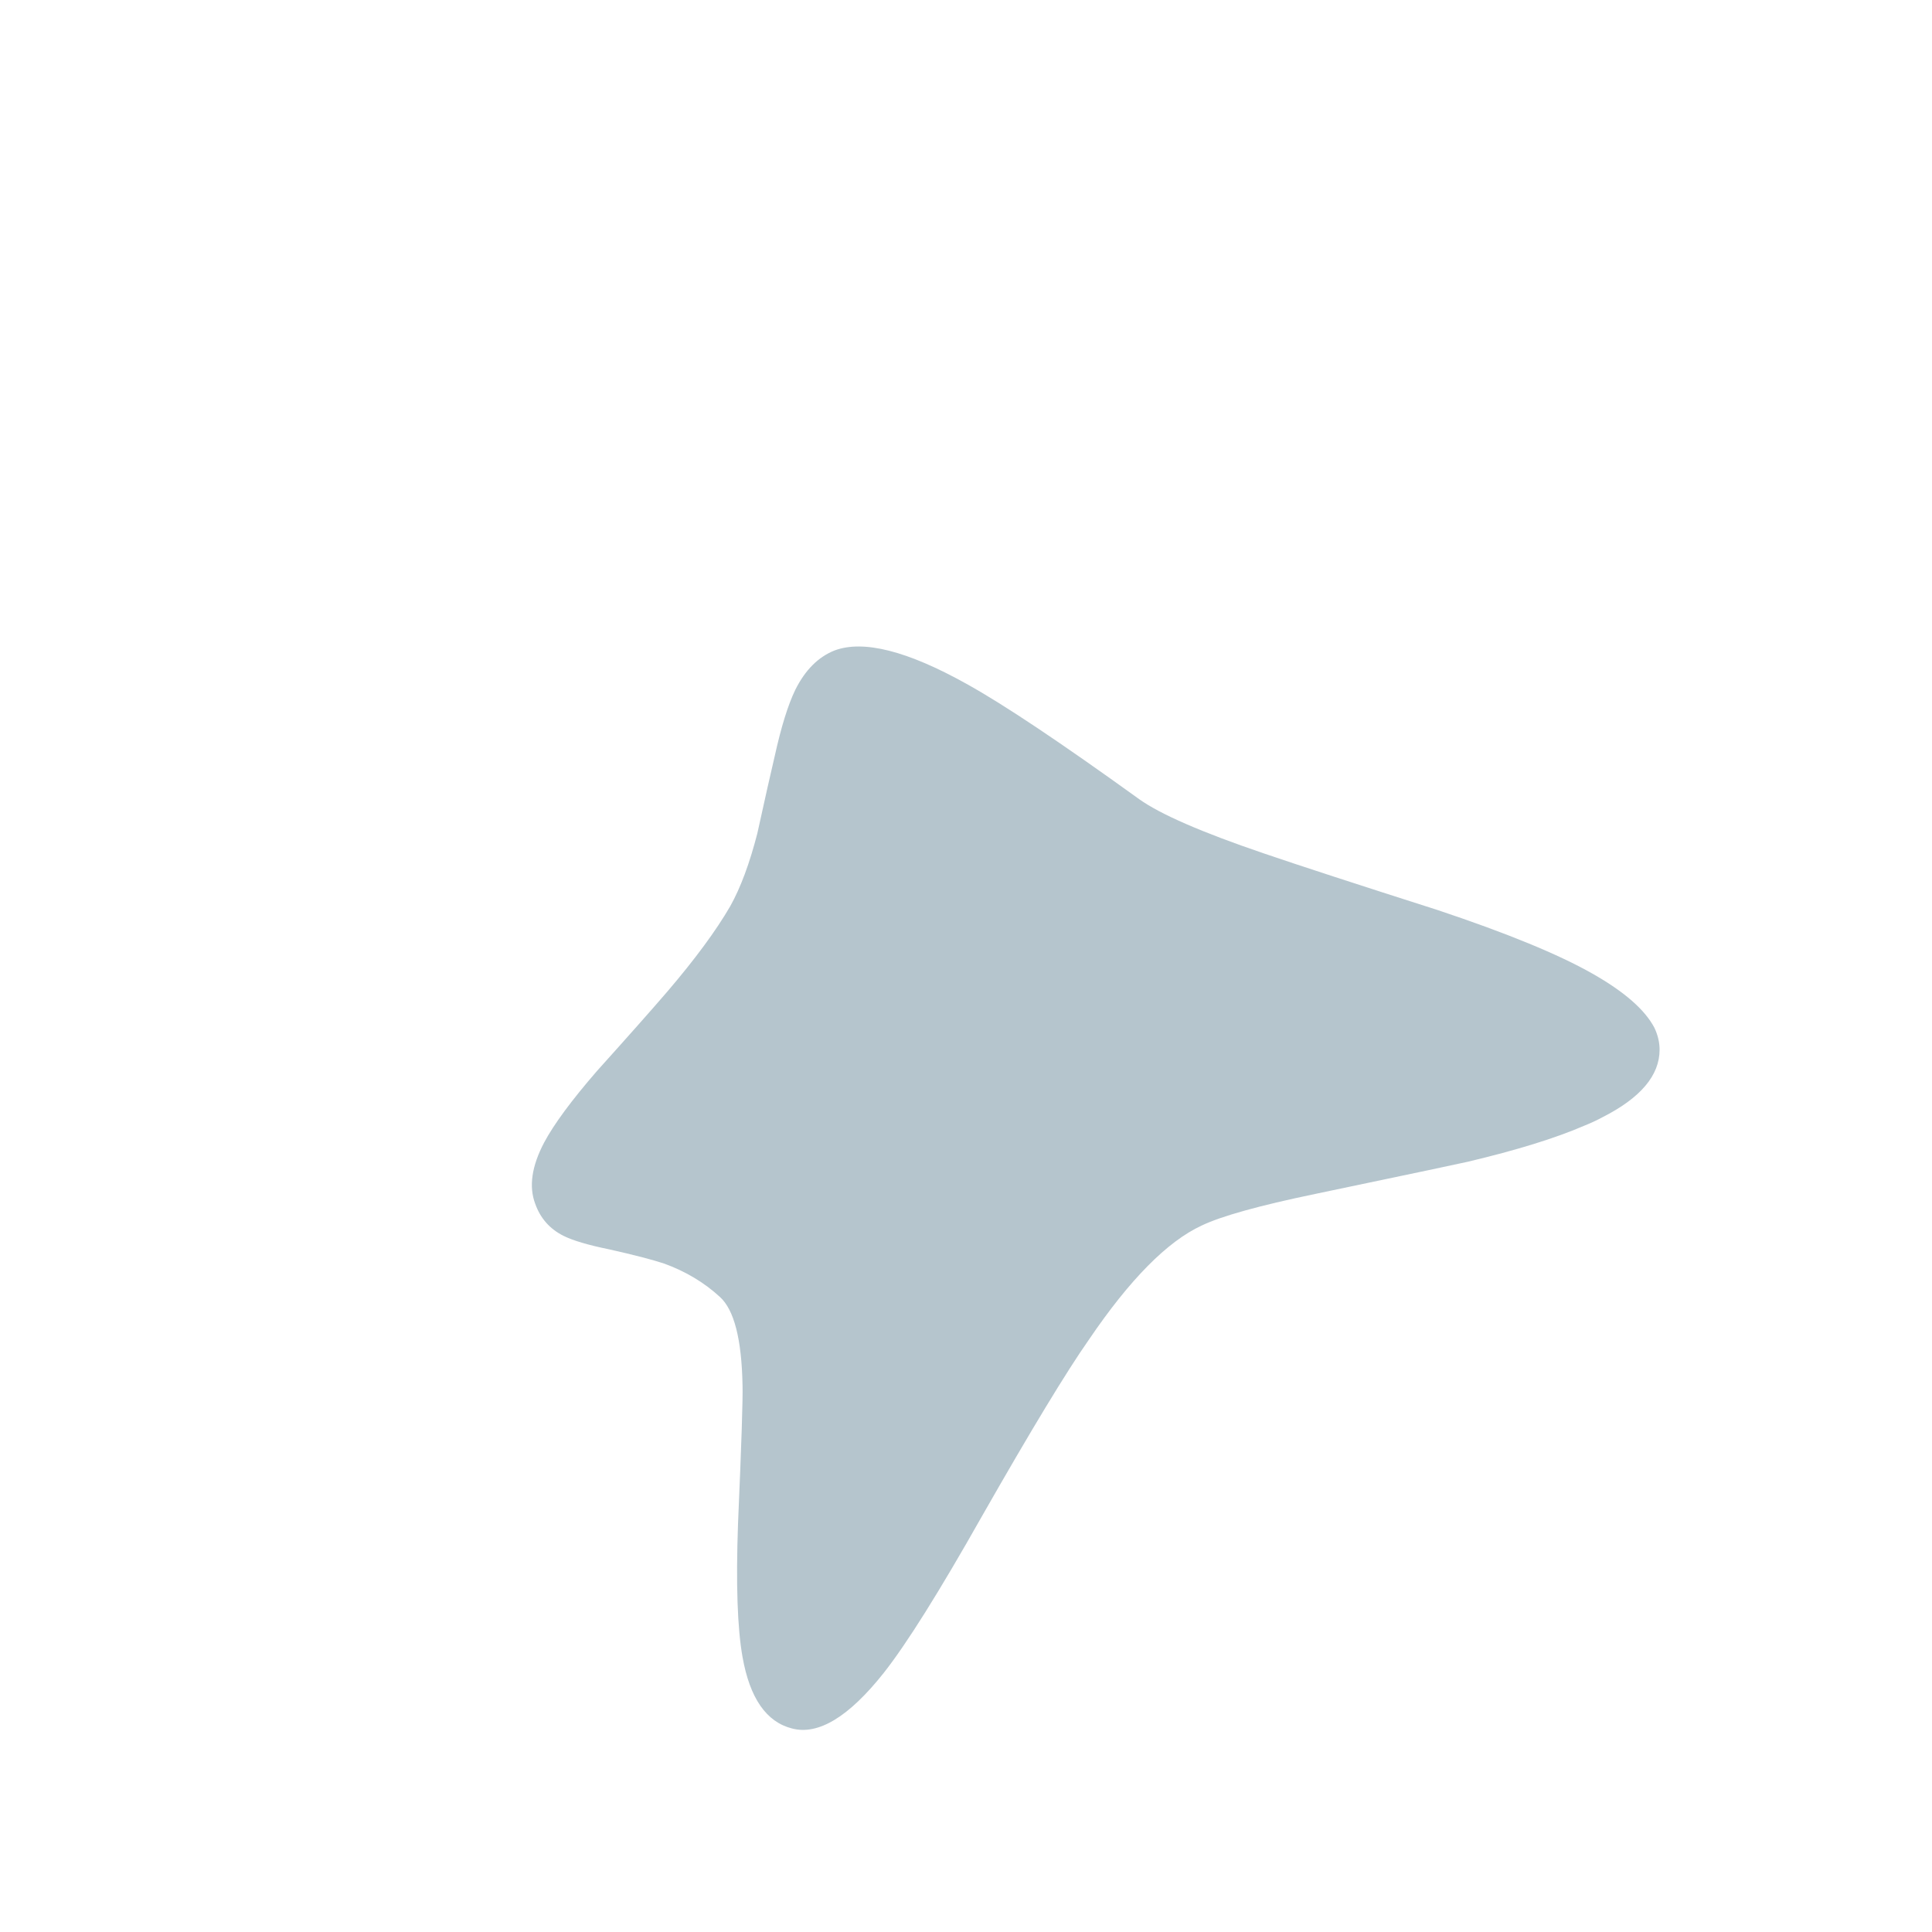
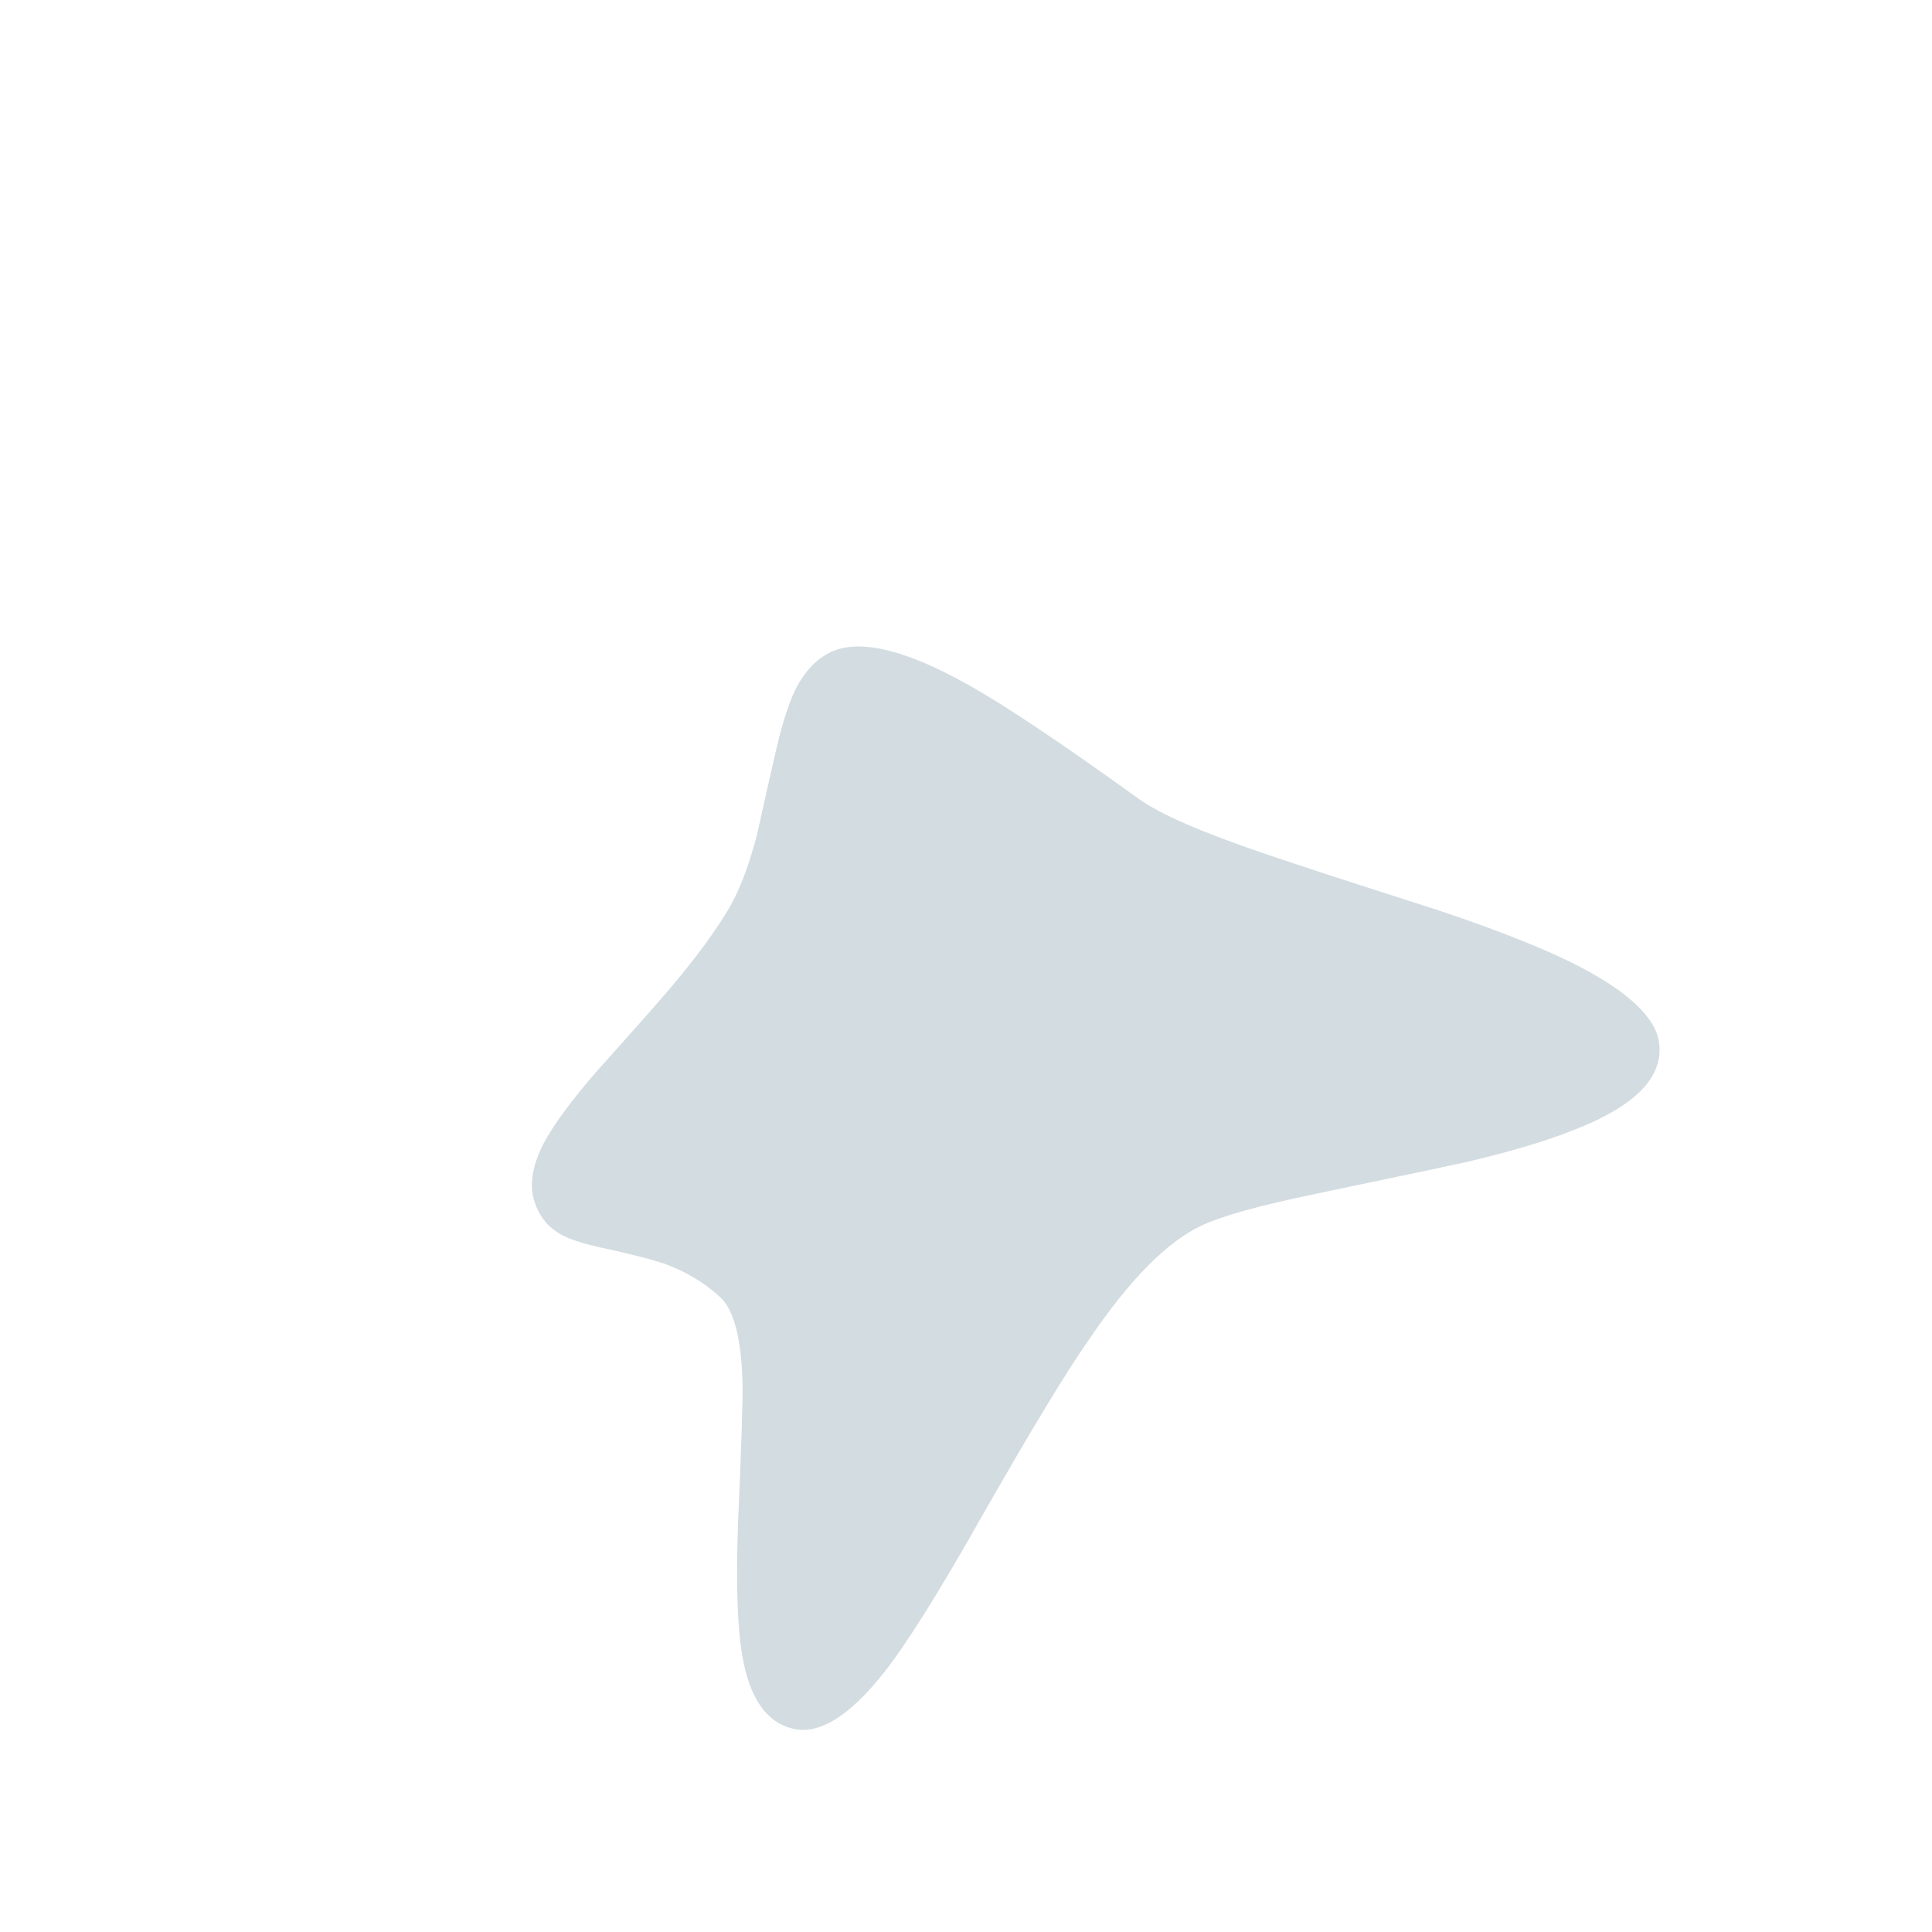
<svg xmlns="http://www.w3.org/2000/svg" id="Scene_1" image-rendering="auto" baseProfile="basic" version="1.1" x="0px" y="0px" width="150" height="150" viewBox="0 0 150 150">
-   <g id="Scene 1_0.0">
-     <path fill="#B5C5CD" d="M102.1,92.7Q113.8,90.25 113.95,90.2 119.65,88.85 123,87.4 123.75,87.1 124.4,86.75 128.85,84.5 128.85,81.5 128.85,80.65 128.45,79.8 127.35,77.7 123.65,75.6 119.7,73.35 111.6,70.65 102.2,67.65 98.1,66.25 90.9,63.8 88.45,62.05 79.3,55.45 75.05,53.1 68.15,49.25 64.8,50.5 62.9,51.25 61.75,53.55 60.9,55.3 60.15,58.7 59.7,60.6 58.8,64.7 57.9,68.2 56.7,70.35 55.05,73.2 51.8,77 49.95,79.15 46.35,83.15 43.4,86.55 42.25,88.7 40.8,91.45 41.55,93.45 42.15,95.15 43.75,95.95 44.85,96.5 47.3,97 50.2,97.65 51.55,98.1 54.05,99 55.9,100.7 57.55,102.2 57.65,107.55 57.7,109.05 57.3,118.3 57.05,125.3 57.65,128.65 58.5,133.45 61.5,134.2 64.55,135 68.6,129.9 71.25,126.55 76.25,117.7 81.95,107.7 84.55,104 89.3,97 93.3,95.15 95.6,94.05 102.1,92.7" />
+   <g>
+     <g id="Symbol_1" transform="matrix(1 0 0 1 41.3 50.2)" opacity="0.6">
+       <path fill="#B5C5CD" d="M87.15,29.6Q86.05,27.5 82.35,25.4 78.4,23.15 70.3,20.45 60.9,17.45 56.8,16.05 49.6,13.6 47.15,11.85 38,5.25 33.75,2.9 26.85,-0.95 23.5,0.3 21.6,1.05 20.45,3.35 19.6,5.1 18.85,8.5 18.4,10.4 17.5,14.5 16.6,18 15.4,20.15 13.75,23 10.5,26.8 8.65,28.95 5.05,32.95 2.1,36.35 0.95,38.5 -0.5,41.25 0.25,43.25 0.85,44.95 2.45,45.75 3.55,46.3 6,46.8 8.9,47.45 10.25,47.9 12.75,48.8 14.6,50.5 16.25,52 16.35,57.35 16.4,58.85 16,68.1 15.75,75.1 16.35,78.45 17.2,83.25 20.2,84 23.25,84.8 27.3,79.7 29.95,76.35 34.95,67.5 40.65,57.5 43.25,53.8 48,46.8 52,44.95 54.3,43.85 60.8,42.5 72.5,40.05 72.65,40 78.35,38.65 81.7,37.2 82.45,36.9 83.1,36.55 87.55,34.3 87.55,31.3 87.55,30.45 87.15,29.6" />
+     </g>
  </g>
  <defs />
</svg>
